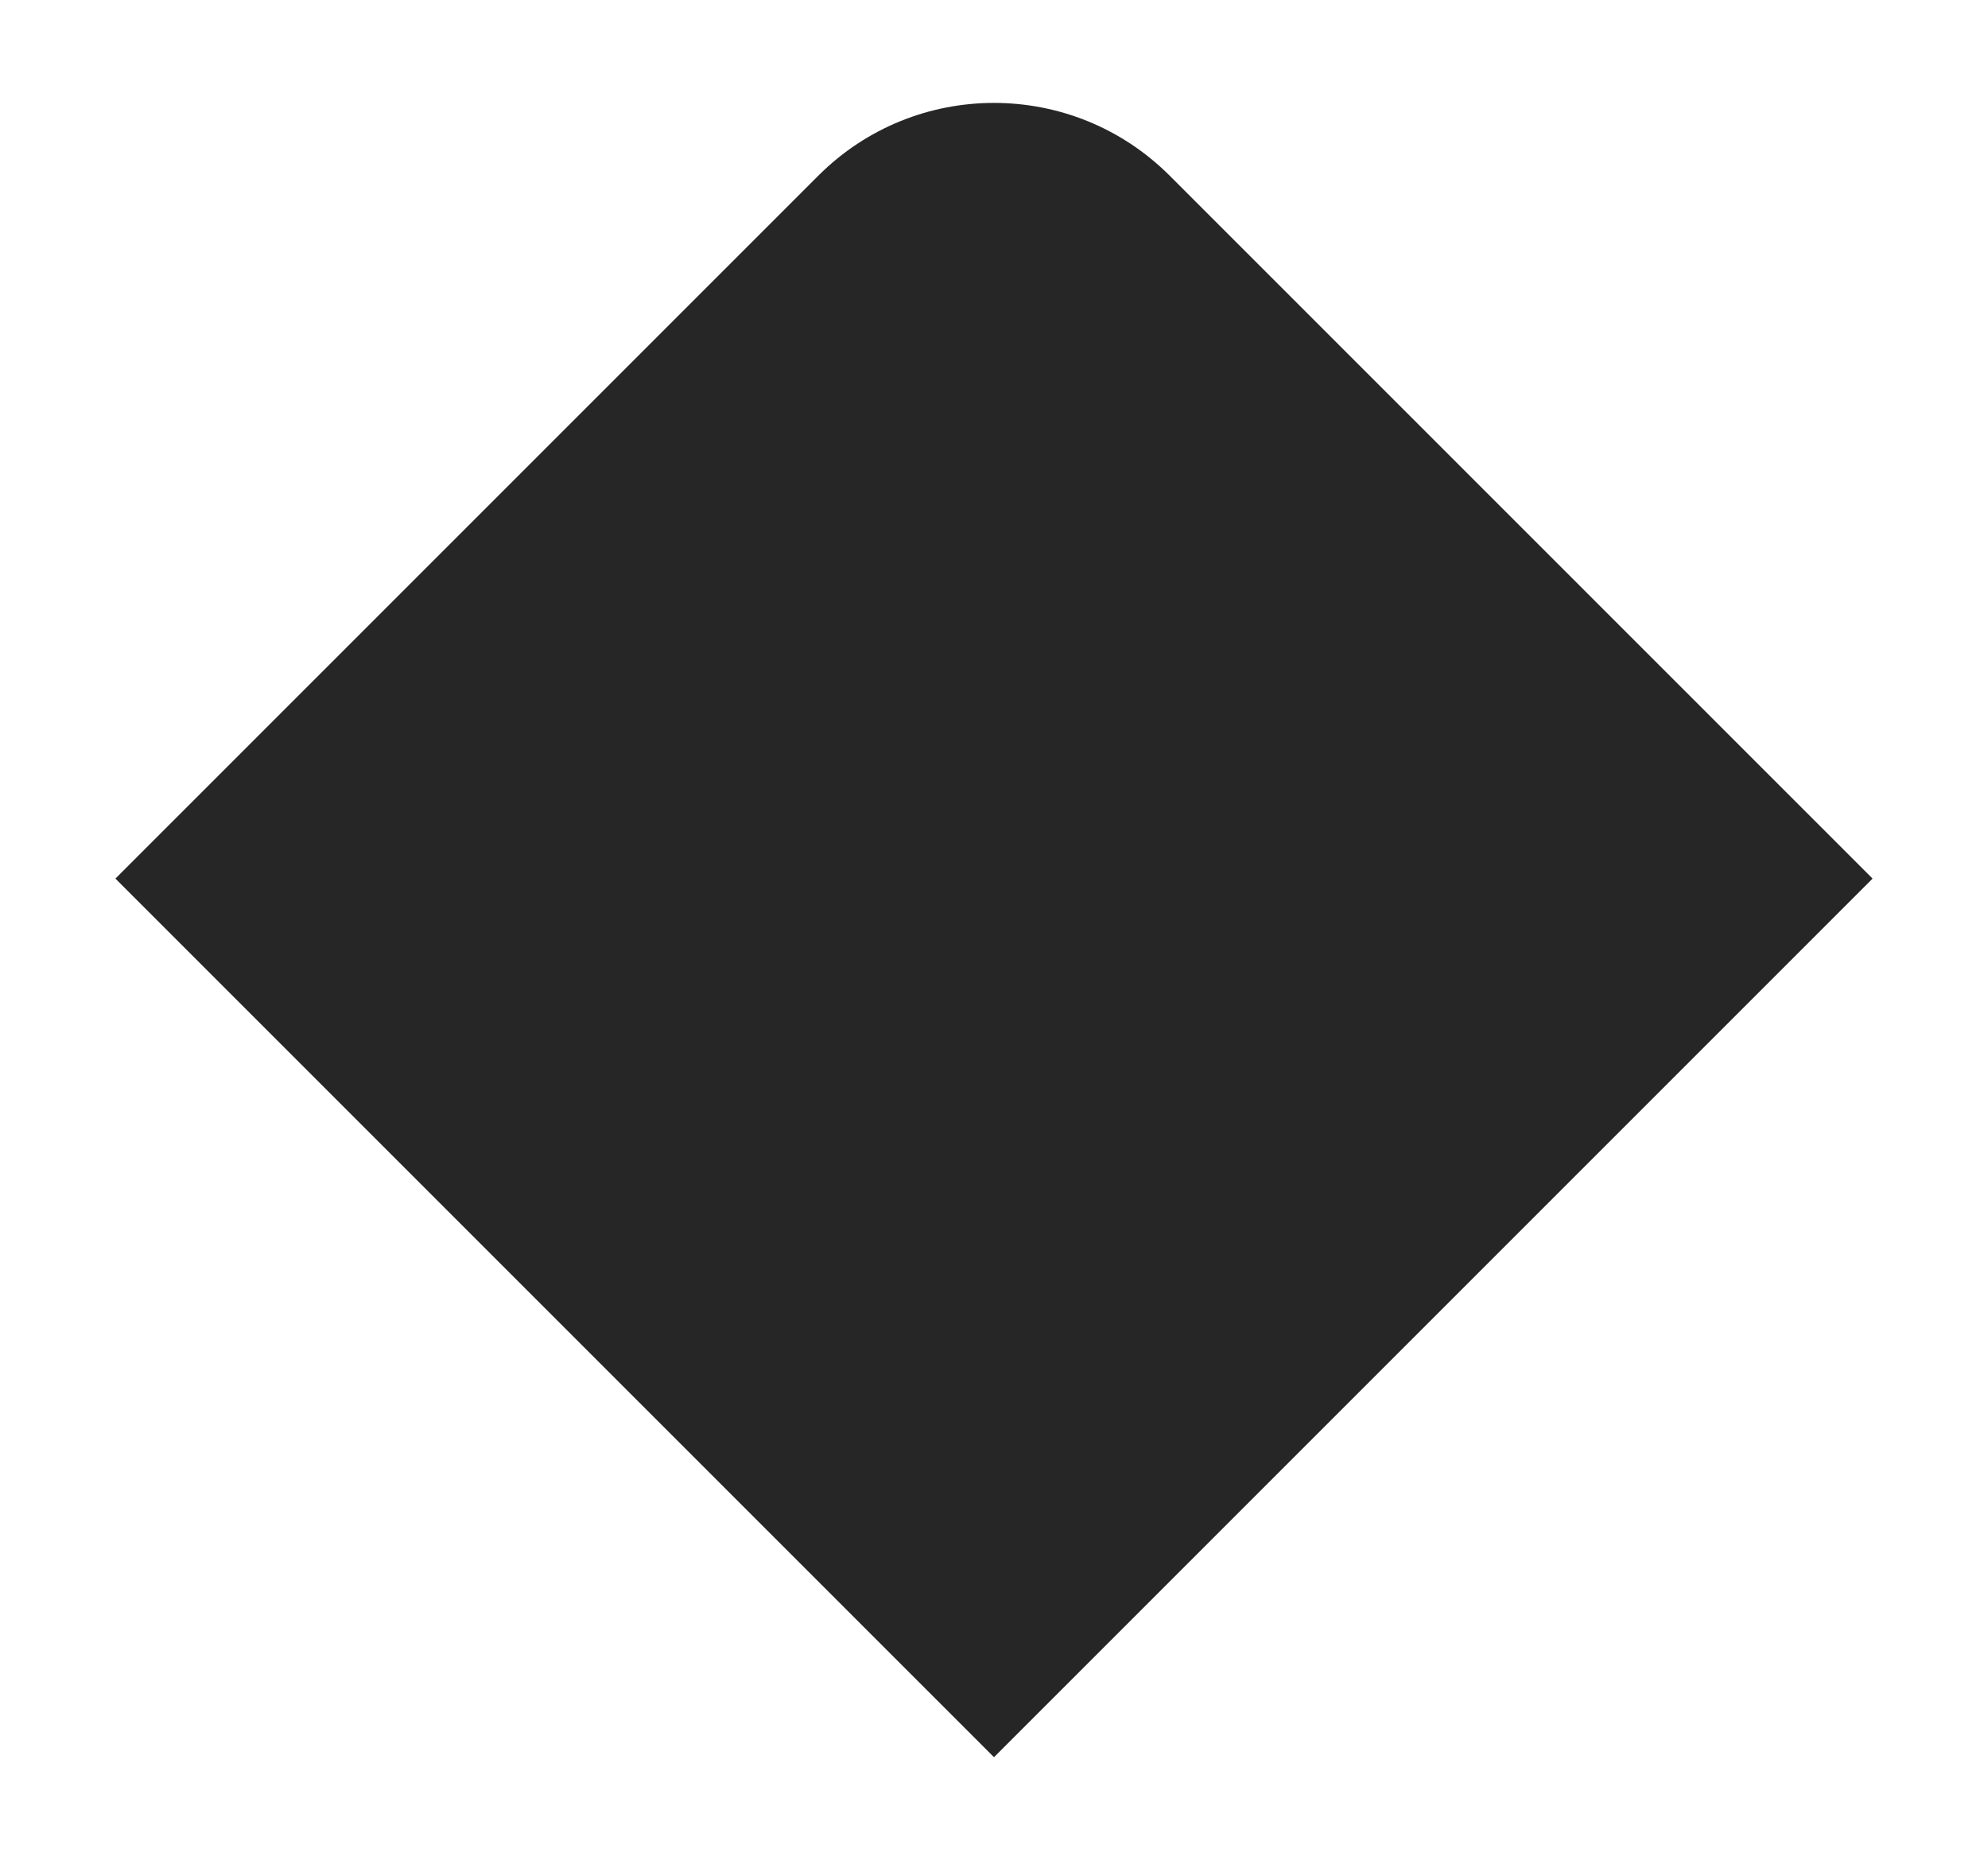
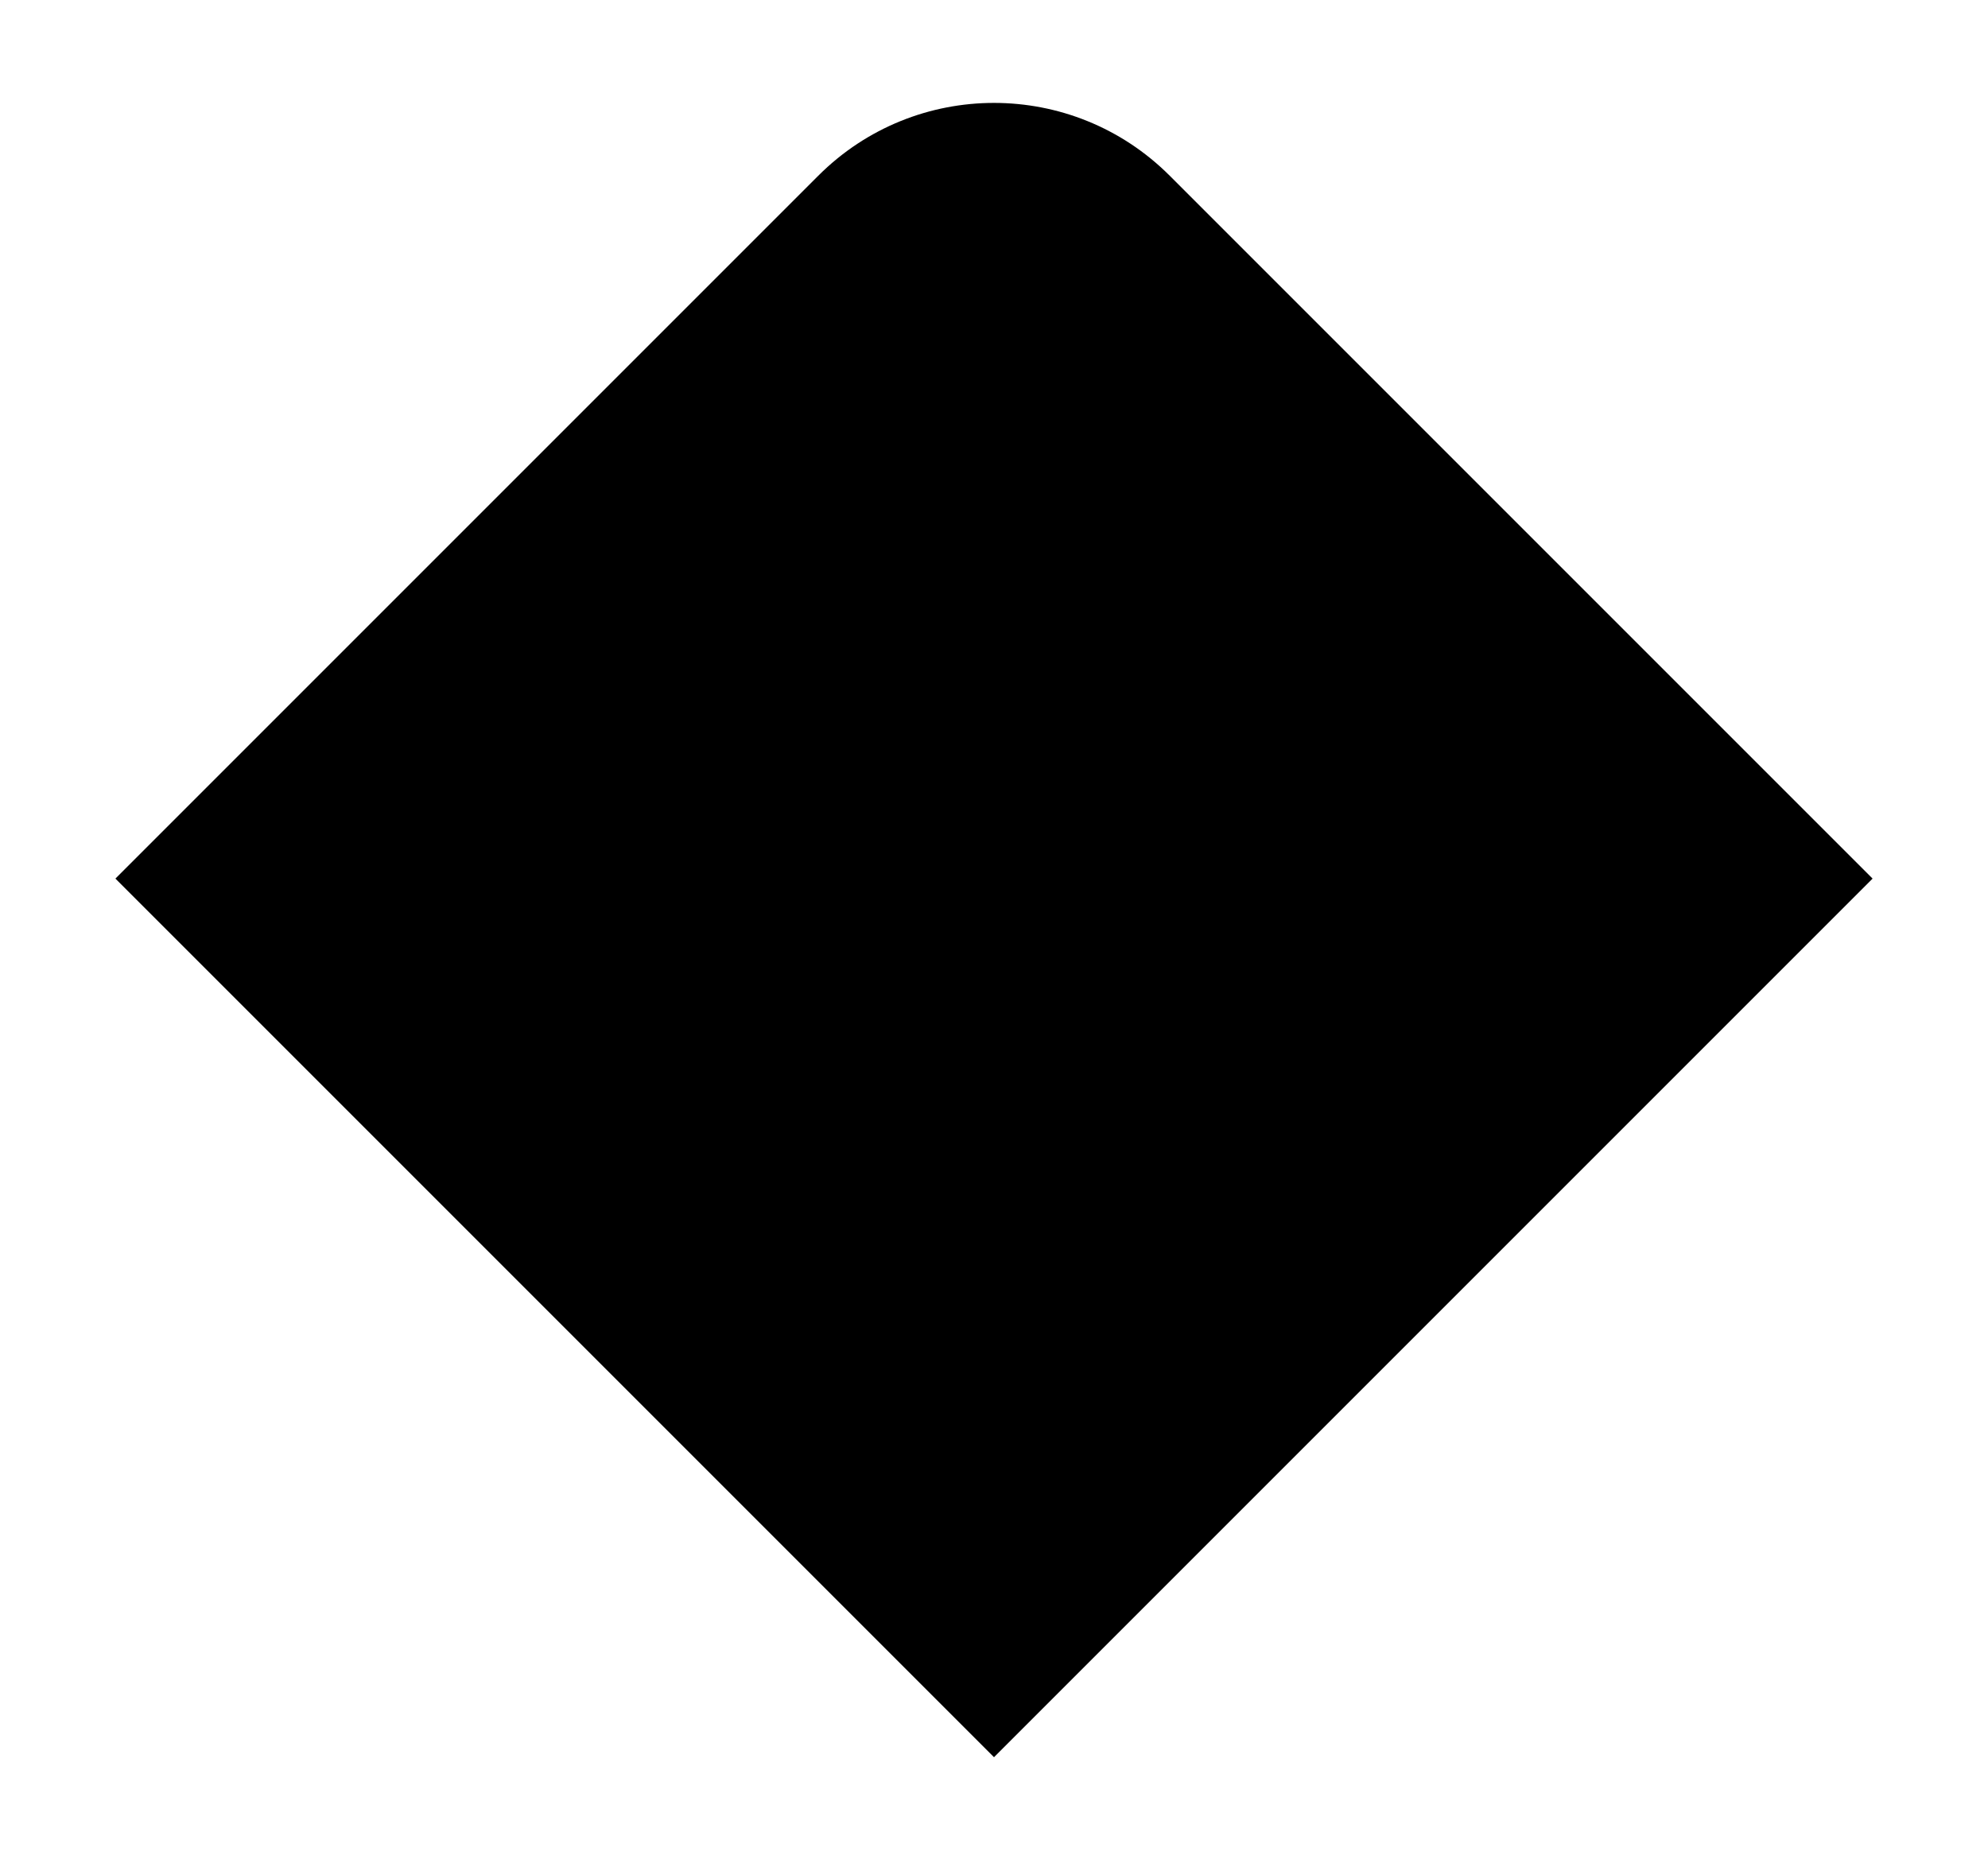
<svg xmlns="http://www.w3.org/2000/svg" width="16" height="15" viewBox="0 0 16 15" fill="none">
-   <path d="M0 2C0 0.895 0.895 0 2 0H10V10H0V2Z" transform="translate(8) rotate(45)" fill="#262626" />
+   <path d="M0 2C0 0.895 0.895 0 2 0H10V10H0V2Z" transform="translate(8) rotate(45)" fill="#000000" />
</svg>
